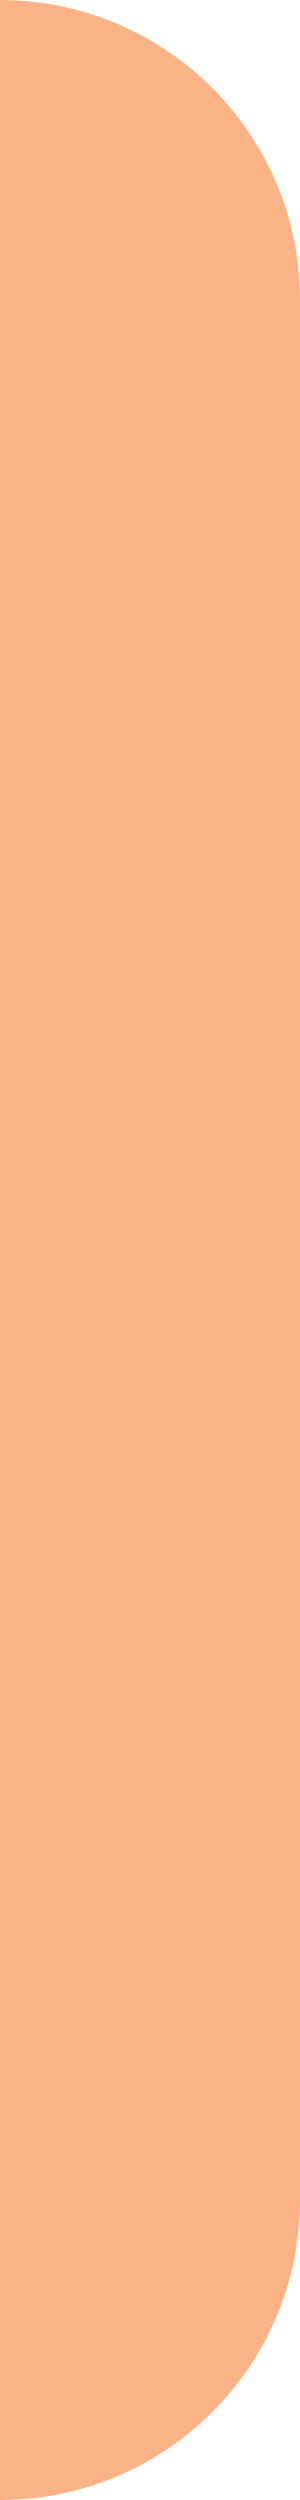
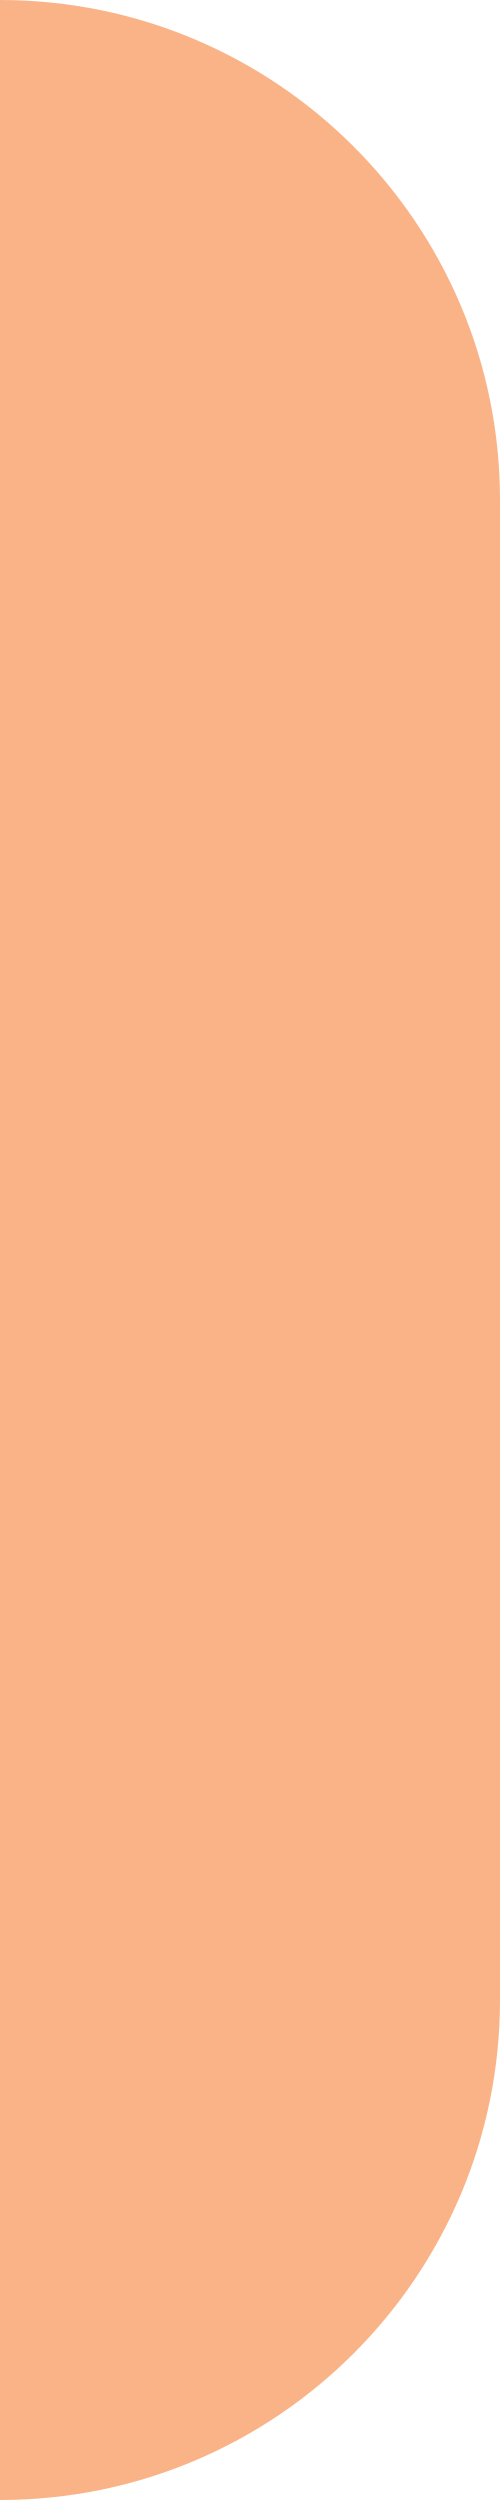
- <svg xmlns="http://www.w3.org/2000/svg" width="12" height="100" viewBox="0 0 12 100">
+ <svg xmlns="http://www.w3.org/2000/svg" width="8" height="40" viewBox="0 0 8 40">
  <g fill="#fab387" stroke="none" stroke-width="0">
-     <path d="M 0 0             A 12 12 0 0 1 12 12             V 88             A 12 12 0 0 1 0 100             Z" />
+     <path d="M 0 0             A 8 8 0 0 1 8 8             V 32             A 8 8 0 0 1 0 40             Z" />
  </g>
</svg>
